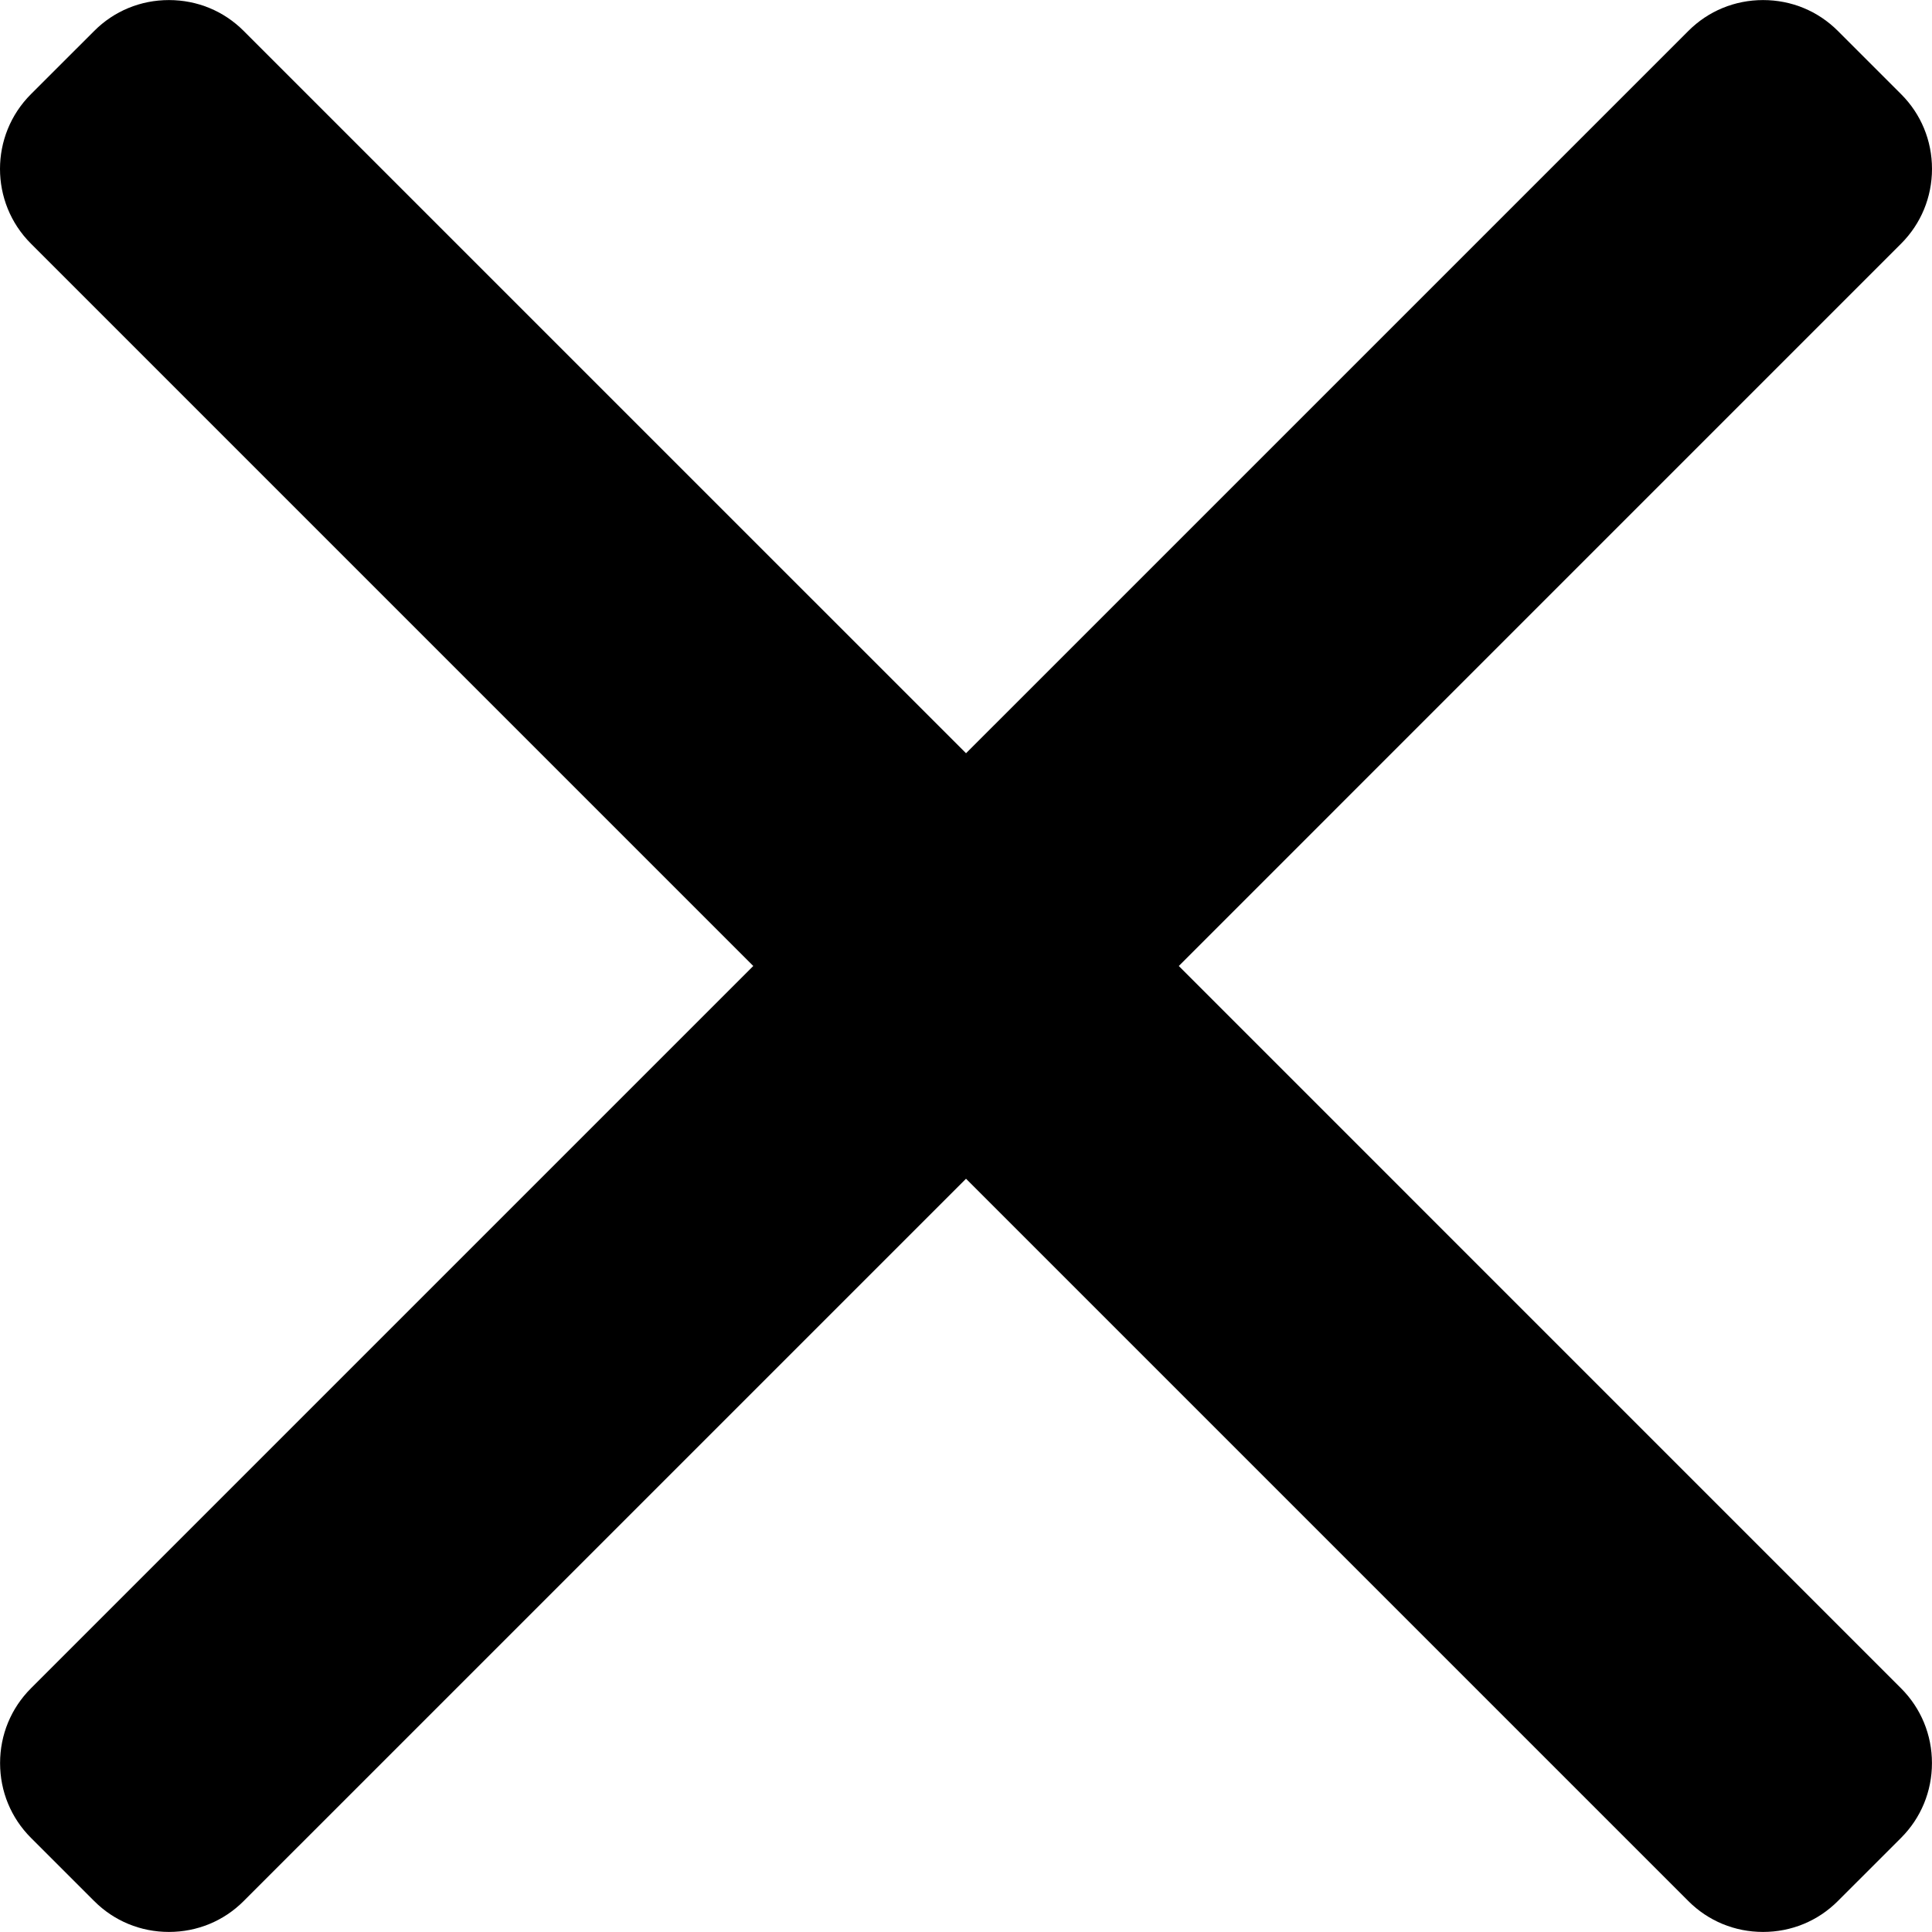
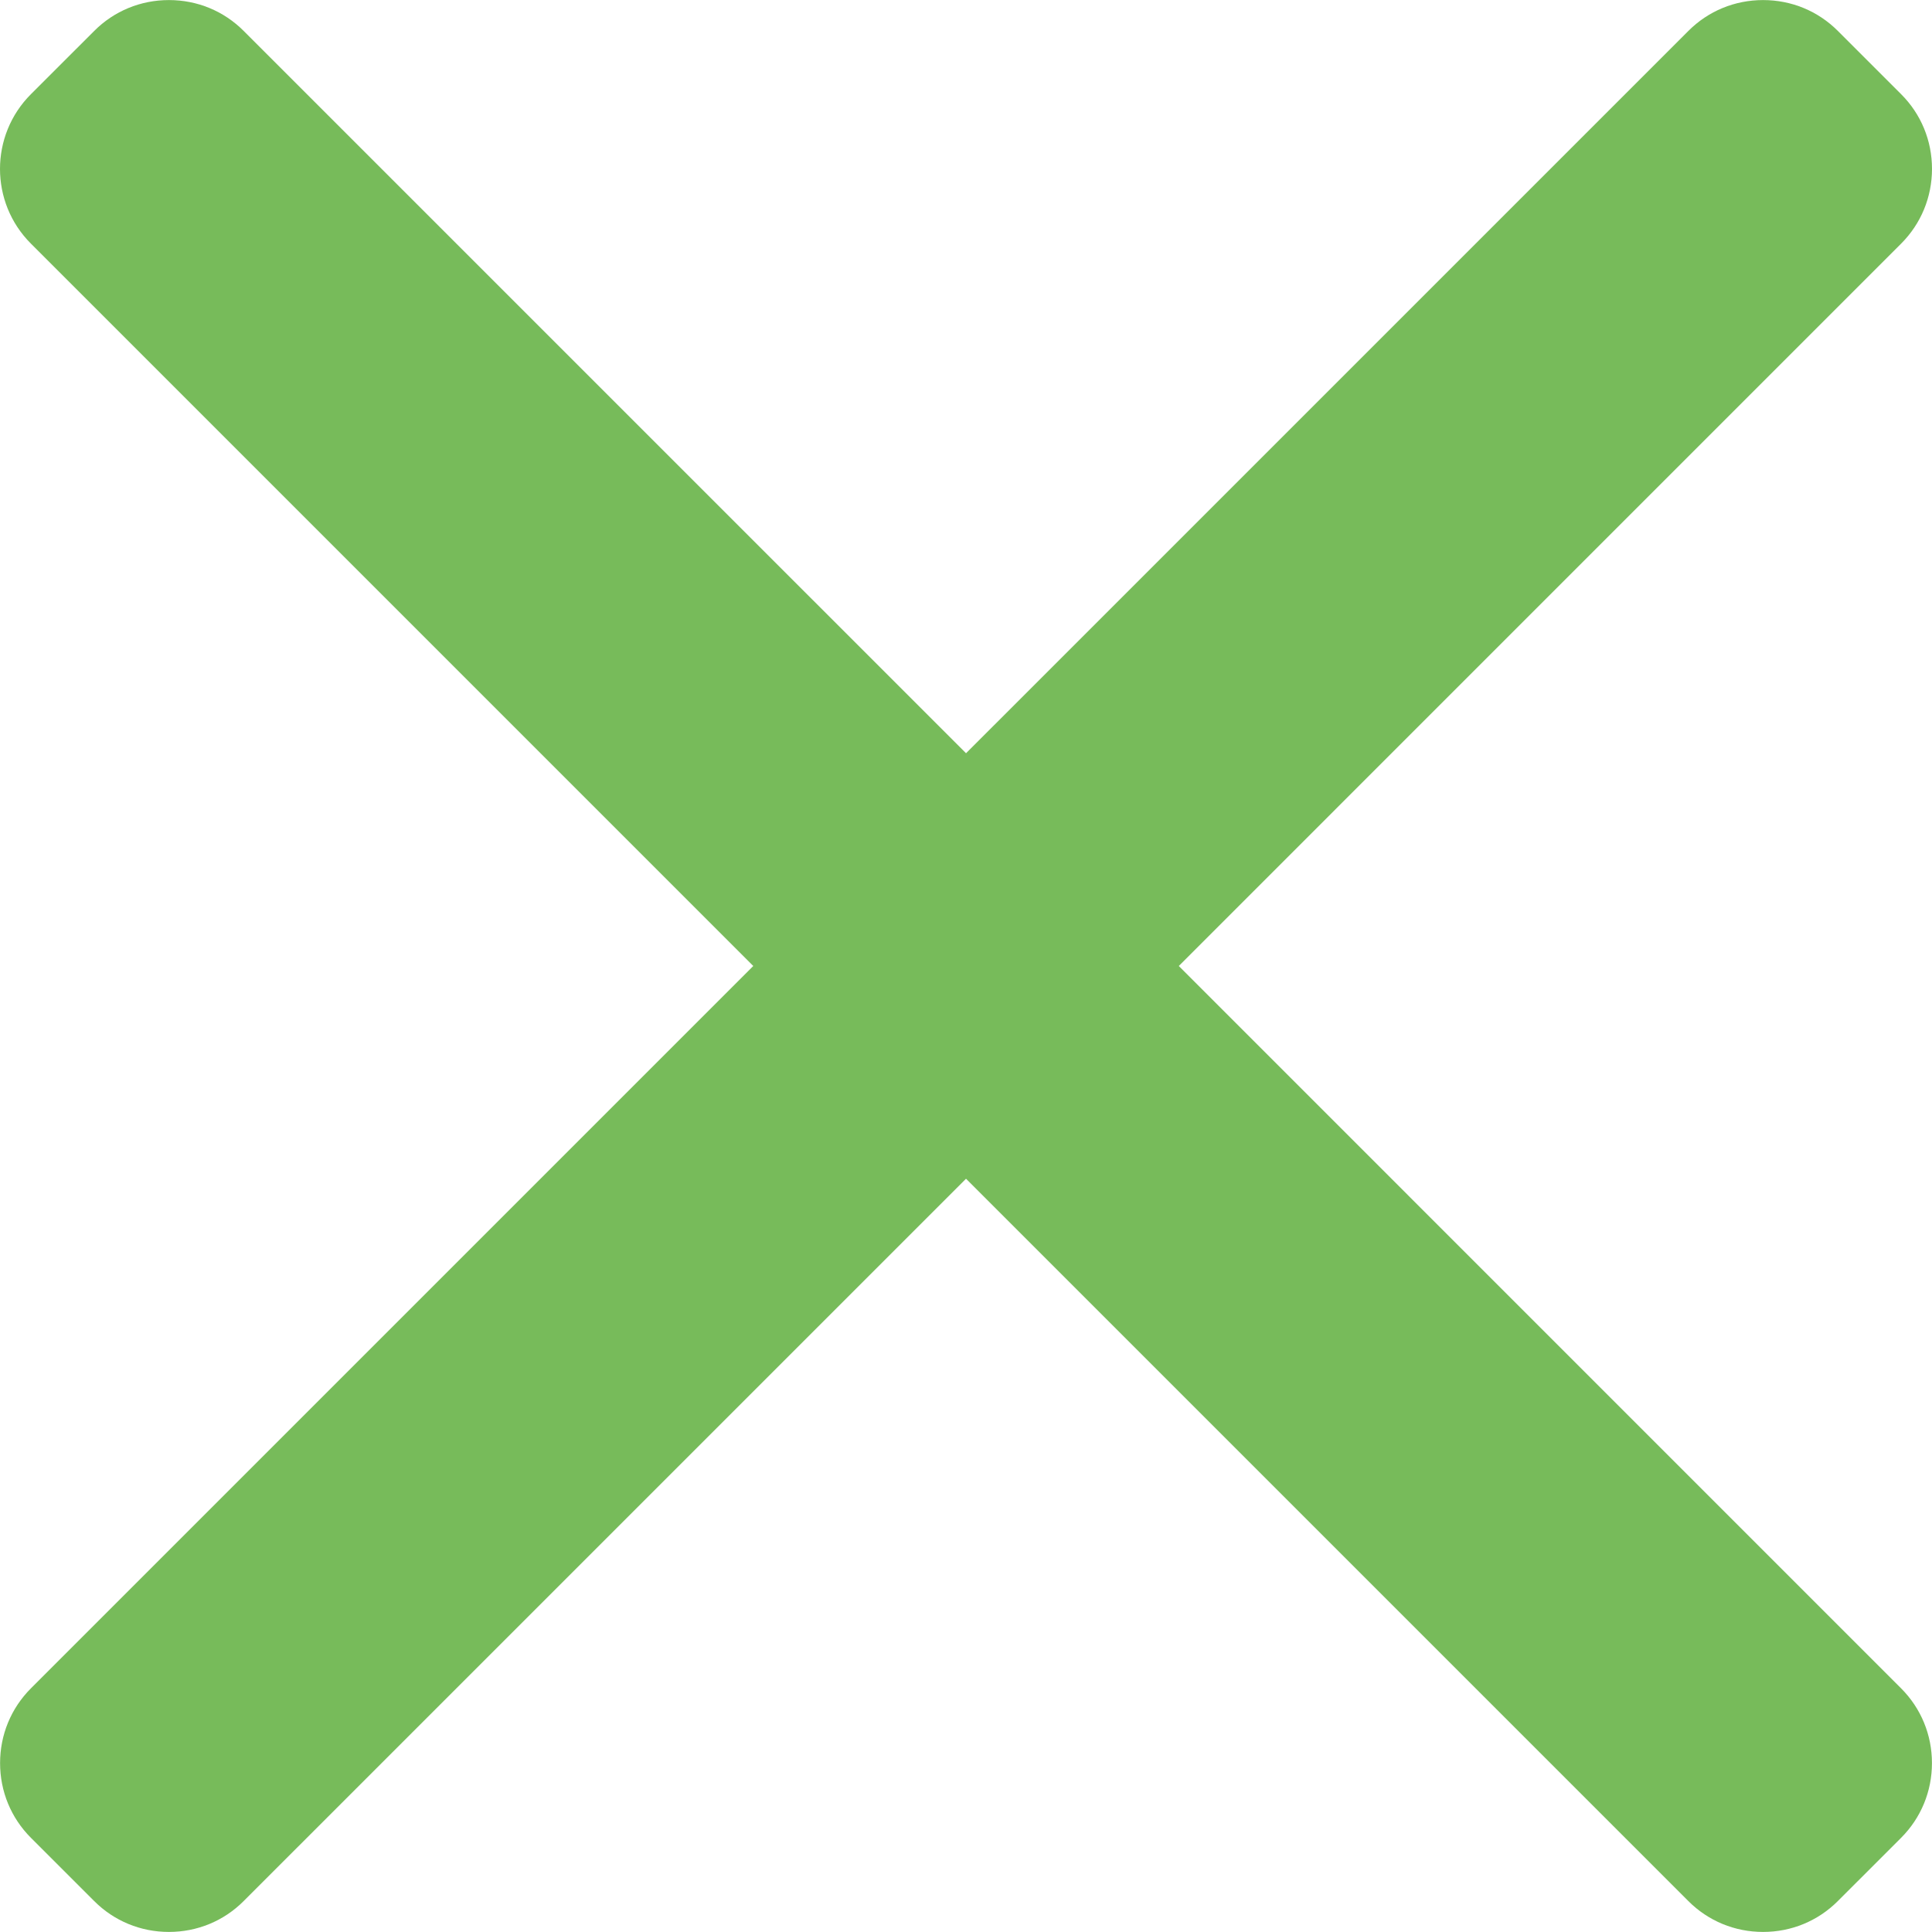
- <svg xmlns="http://www.w3.org/2000/svg" fill="#000000" height="800px" width="800px" version="1.1" id="Layer_1" viewBox="0 0 492 492" xml:space="preserve">
+ <svg xmlns="http://www.w3.org/2000/svg" fill="#77bb5a" height="800px" width="800px" version="1.1" id="Layer_1" viewBox="0 0 492 492" xml:space="preserve">
  <g>
    <g>
      <path d="M300.188,246L484.14,62.04c5.06-5.064,7.852-11.82,7.86-19.024c0-7.208-2.792-13.972-7.86-19.028L468.02,7.872    c-5.068-5.076-11.824-7.856-19.036-7.856c-7.2,0-13.956,2.78-19.024,7.856L246.008,191.82L62.048,7.872    c-5.06-5.076-11.82-7.856-19.028-7.856c-7.2,0-13.96,2.78-19.02,7.856L7.872,23.988c-10.496,10.496-10.496,27.568,0,38.052    L191.828,246L7.872,429.952c-5.064,5.072-7.852,11.828-7.852,19.032c0,7.204,2.788,13.96,7.852,19.028l16.124,16.116    c5.06,5.072,11.824,7.856,19.02,7.856c7.208,0,13.968-2.784,19.028-7.856l183.96-183.952l183.952,183.952    c5.068,5.072,11.824,7.856,19.024,7.856h0.008c7.204,0,13.96-2.784,19.028-7.856l16.12-16.116    c5.06-5.064,7.852-11.824,7.852-19.028c0-7.204-2.792-13.96-7.852-19.028L300.188,246z" />
    </g>
  </g>
</svg>
